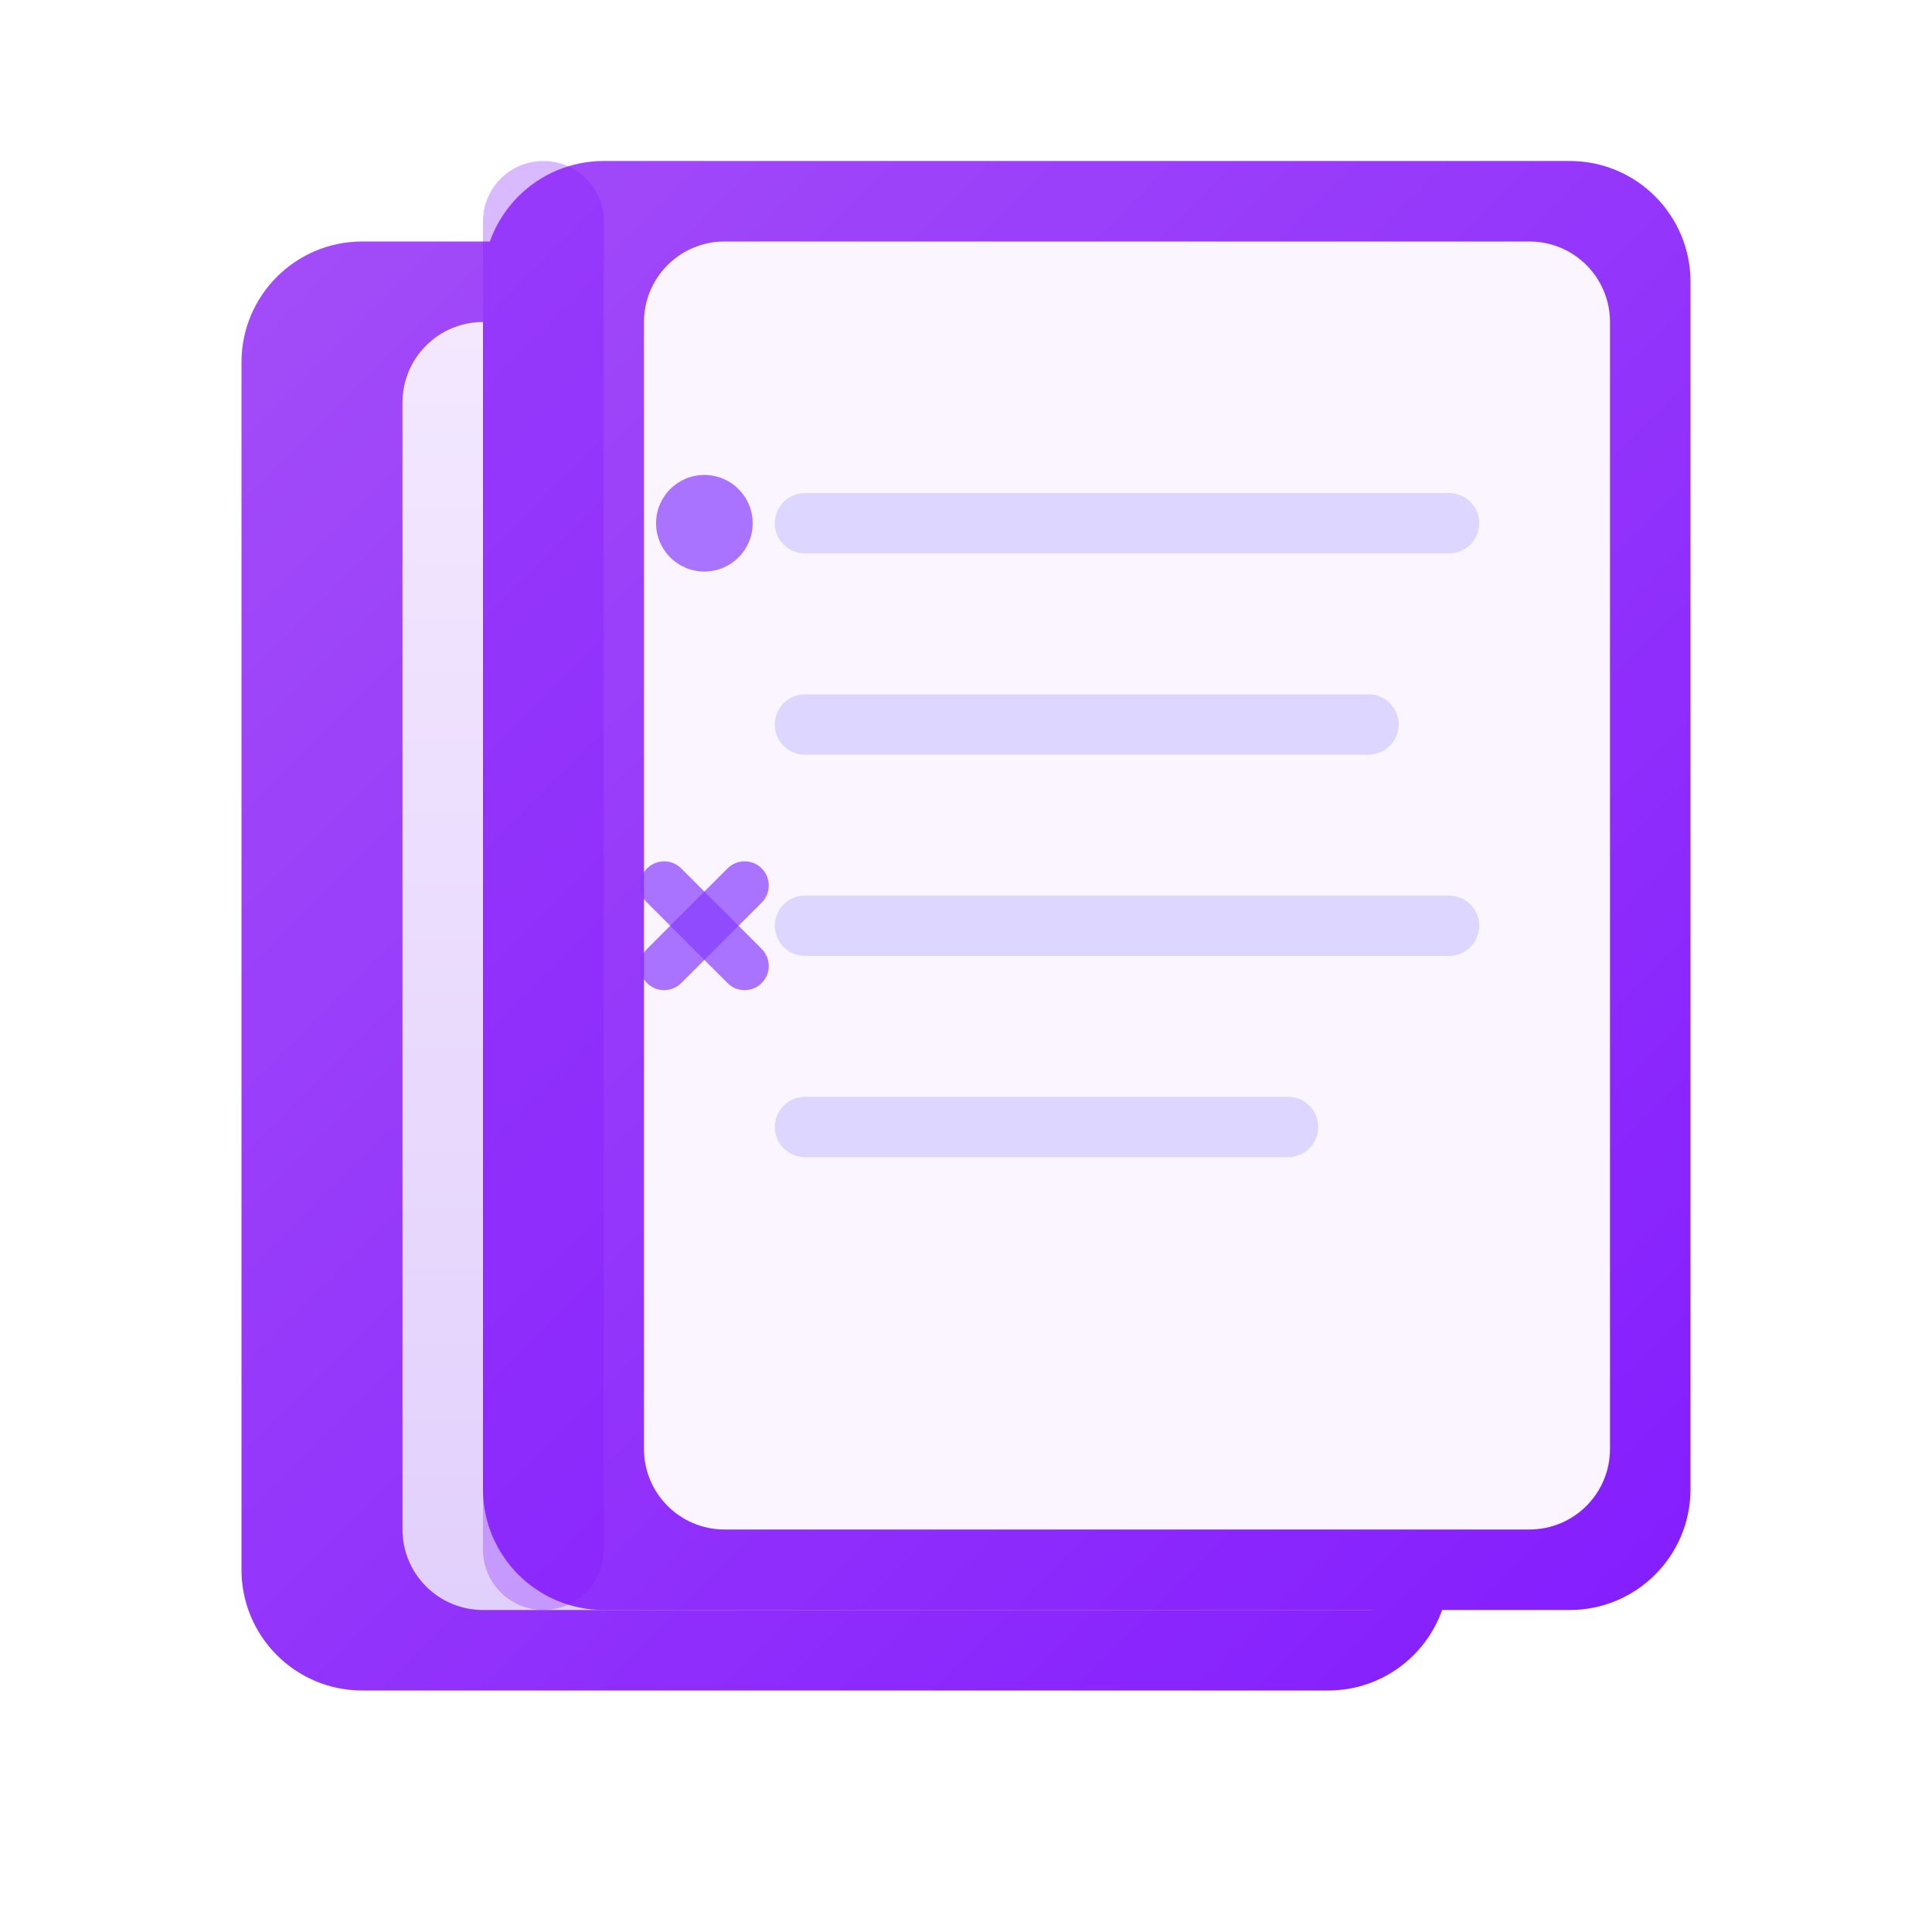
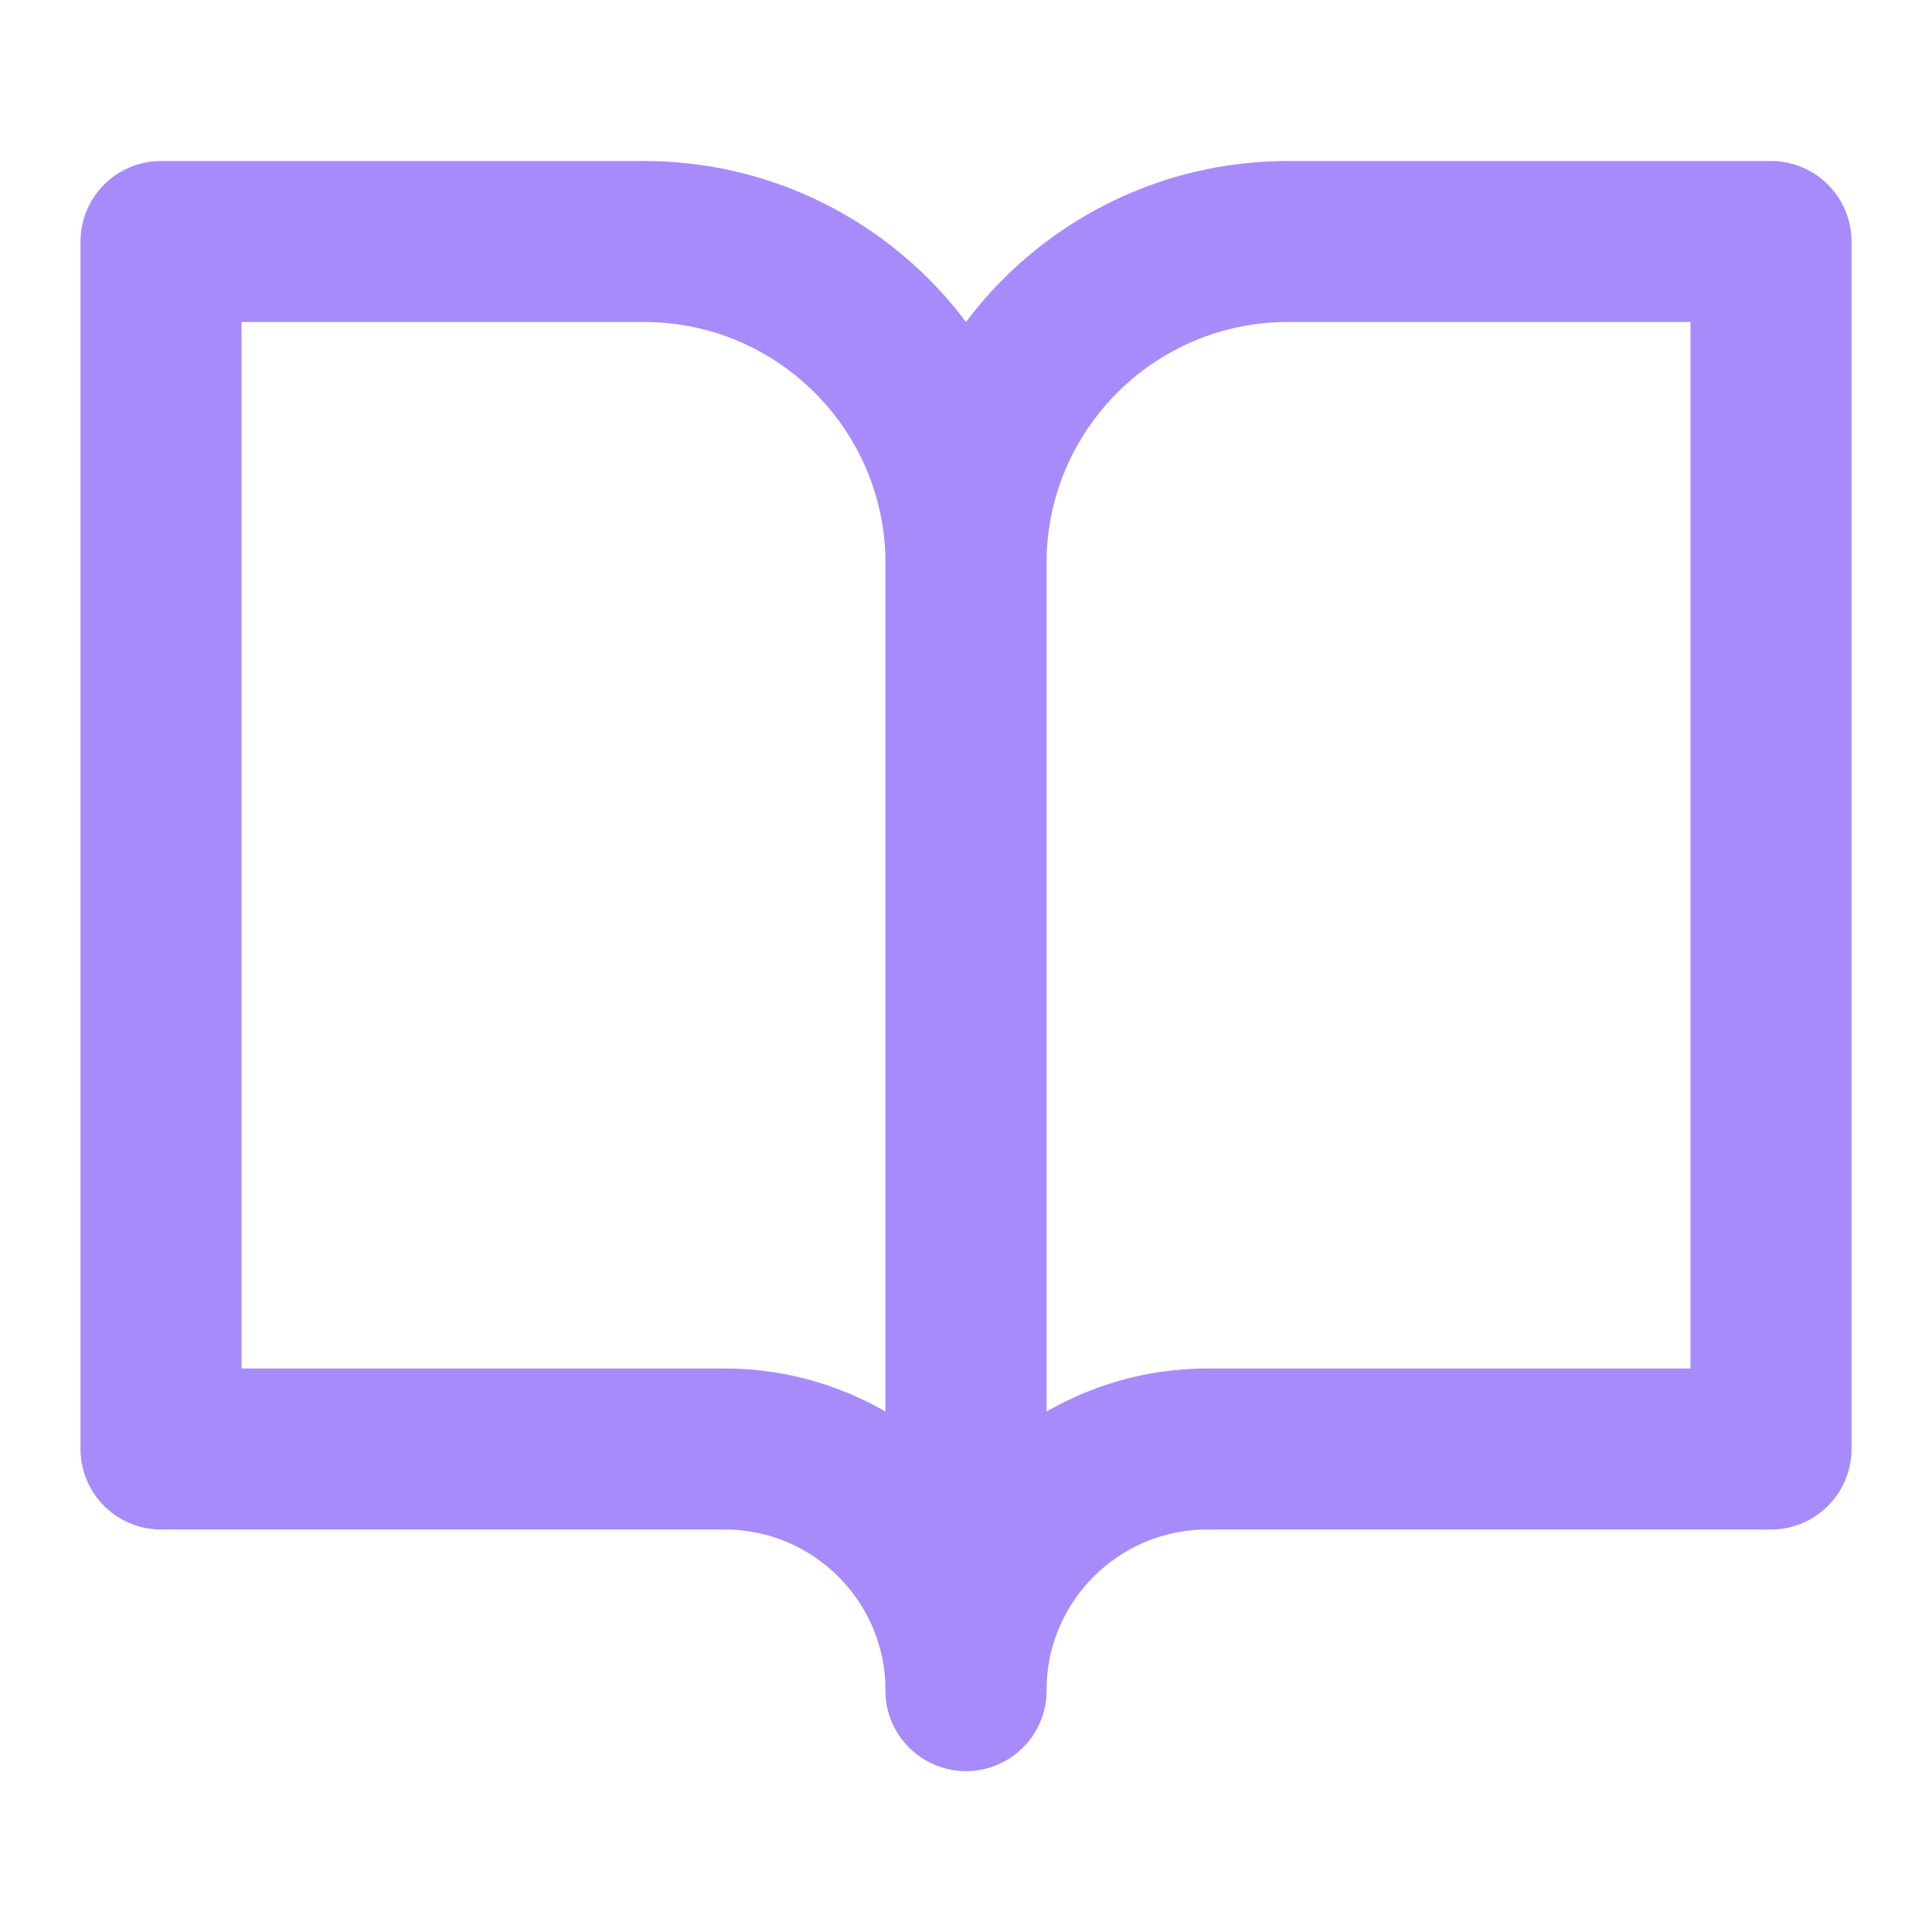
- <svg xmlns="http://www.w3.org/2000/svg" width="48" height="48" viewBox="0 0 48 48" fill="none">
-   <defs>
-     <linearGradient id="cover" x1="0" y1="0" x2="48" y2="48" gradientUnits="userSpaceOnUse">
-       <stop offset="0%" stop-color="#a855f7" />
-       <stop offset="100%" stop-color="#7e14ff" />
-     </linearGradient>
-     <linearGradient id="pages" x1="14" y1="8" x2="14" y2="40" gradientUnits="userSpaceOnUse">
-       <stop offset="0%" stop-color="#f3e8ff" />
-       <stop offset="100%" stop-color="#e2d0fc" />
-     </linearGradient>
-   </defs>
-   <rect x="6" y="6" width="30" height="36" rx="3" fill="url(#cover)" />
-   <rect x="10" y="8" width="26" height="32" rx="2" fill="url(#pages)" />
-   <line x1="14" y1="15" x2="32" y2="15" stroke="#c4b5fd" stroke-width="1.5" stroke-linecap="round" />
-   <line x1="14" y1="20" x2="30" y2="20" stroke="#c4b5fd" stroke-width="1.5" stroke-linecap="round" />
-   <line x1="14" y1="25" x2="32" y2="25" stroke="#c4b5fd" stroke-width="1.5" stroke-linecap="round" />
-   <line x1="14" y1="30" x2="28" y2="30" stroke="#c4b5fd" stroke-width="1.5" stroke-linecap="round" />
-   <rect x="12" y="4" width="30" height="36" rx="3" fill="url(#cover)" />
-   <rect x="16" y="6" width="24" height="32" rx="2" fill="#faf5ff" />
-   <line x1="20" y1="13" x2="36" y2="13" stroke="#ddd6fe" stroke-width="1.5" stroke-linecap="round" />
-   <line x1="20" y1="18" x2="34" y2="18" stroke="#ddd6fe" stroke-width="1.5" stroke-linecap="round" />
-   <line x1="20" y1="23" x2="36" y2="23" stroke="#ddd6fe" stroke-width="1.5" stroke-linecap="round" />
-   <line x1="20" y1="28" x2="32" y2="28" stroke="#ddd6fe" stroke-width="1.5" stroke-linecap="round" />
-   <circle cx="17.5" cy="13" r="1.2" fill="#863bff" opacity="0.7" />
-   <line x1="16.5" y1="22" x2="18.5" y2="24" stroke="#863bff" stroke-width="1.2" stroke-linecap="round" opacity="0.7" />
-   <line x1="18.5" y1="22" x2="16.5" y2="24" stroke="#863bff" stroke-width="1.2" stroke-linecap="round" opacity="0.7" />
-   <rect x="12" y="4" width="3" height="36" rx="1.5" fill="#7e14ff" opacity="0.3" />
+ <svg xmlns="http://www.w3.org/2000/svg" width="24" height="24" viewBox="0 0 24 24" fill="none" stroke="#a78bfa" stroke-width="2" stroke-linecap="round" stroke-linejoin="round">
+   <path d="M2 3h6a4 4 0 0 1 4 4v14a3 3 0 0 0-3-3H2z" />
+   <path d="M22 3h-6a4 4 0 0 0-4 4v14a3 3 0 0 1 3-3h7z" />
</svg>
